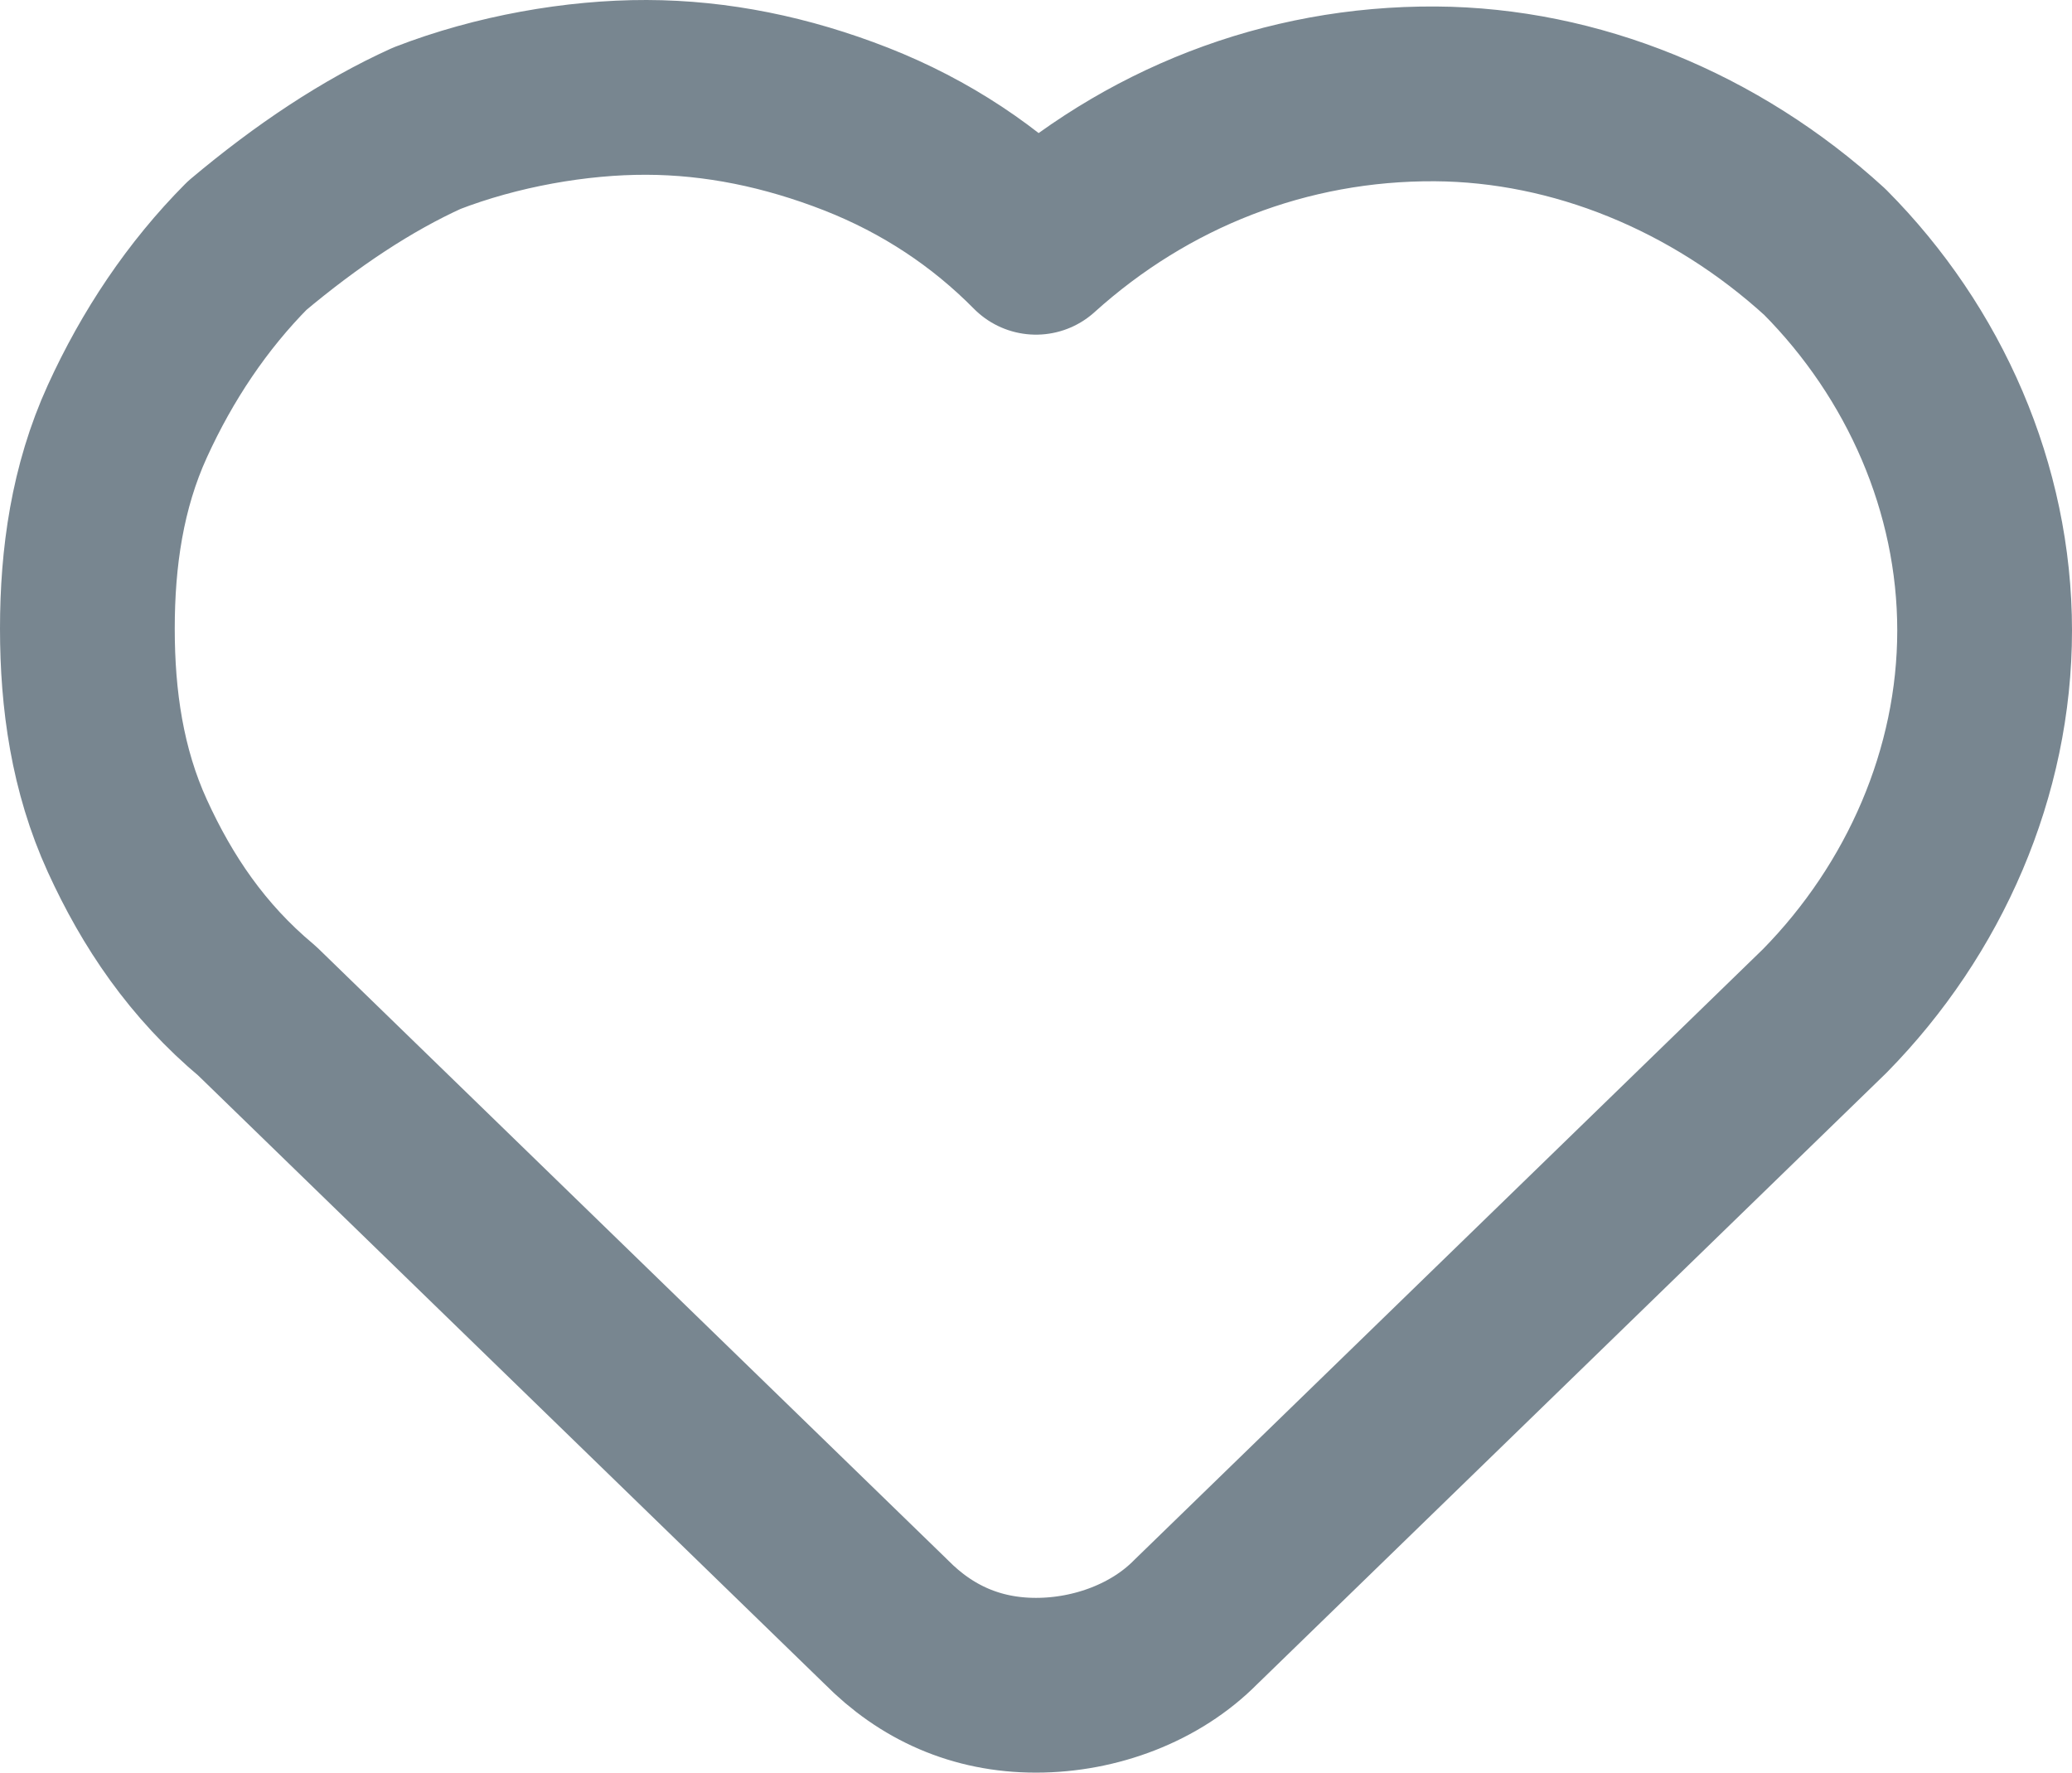
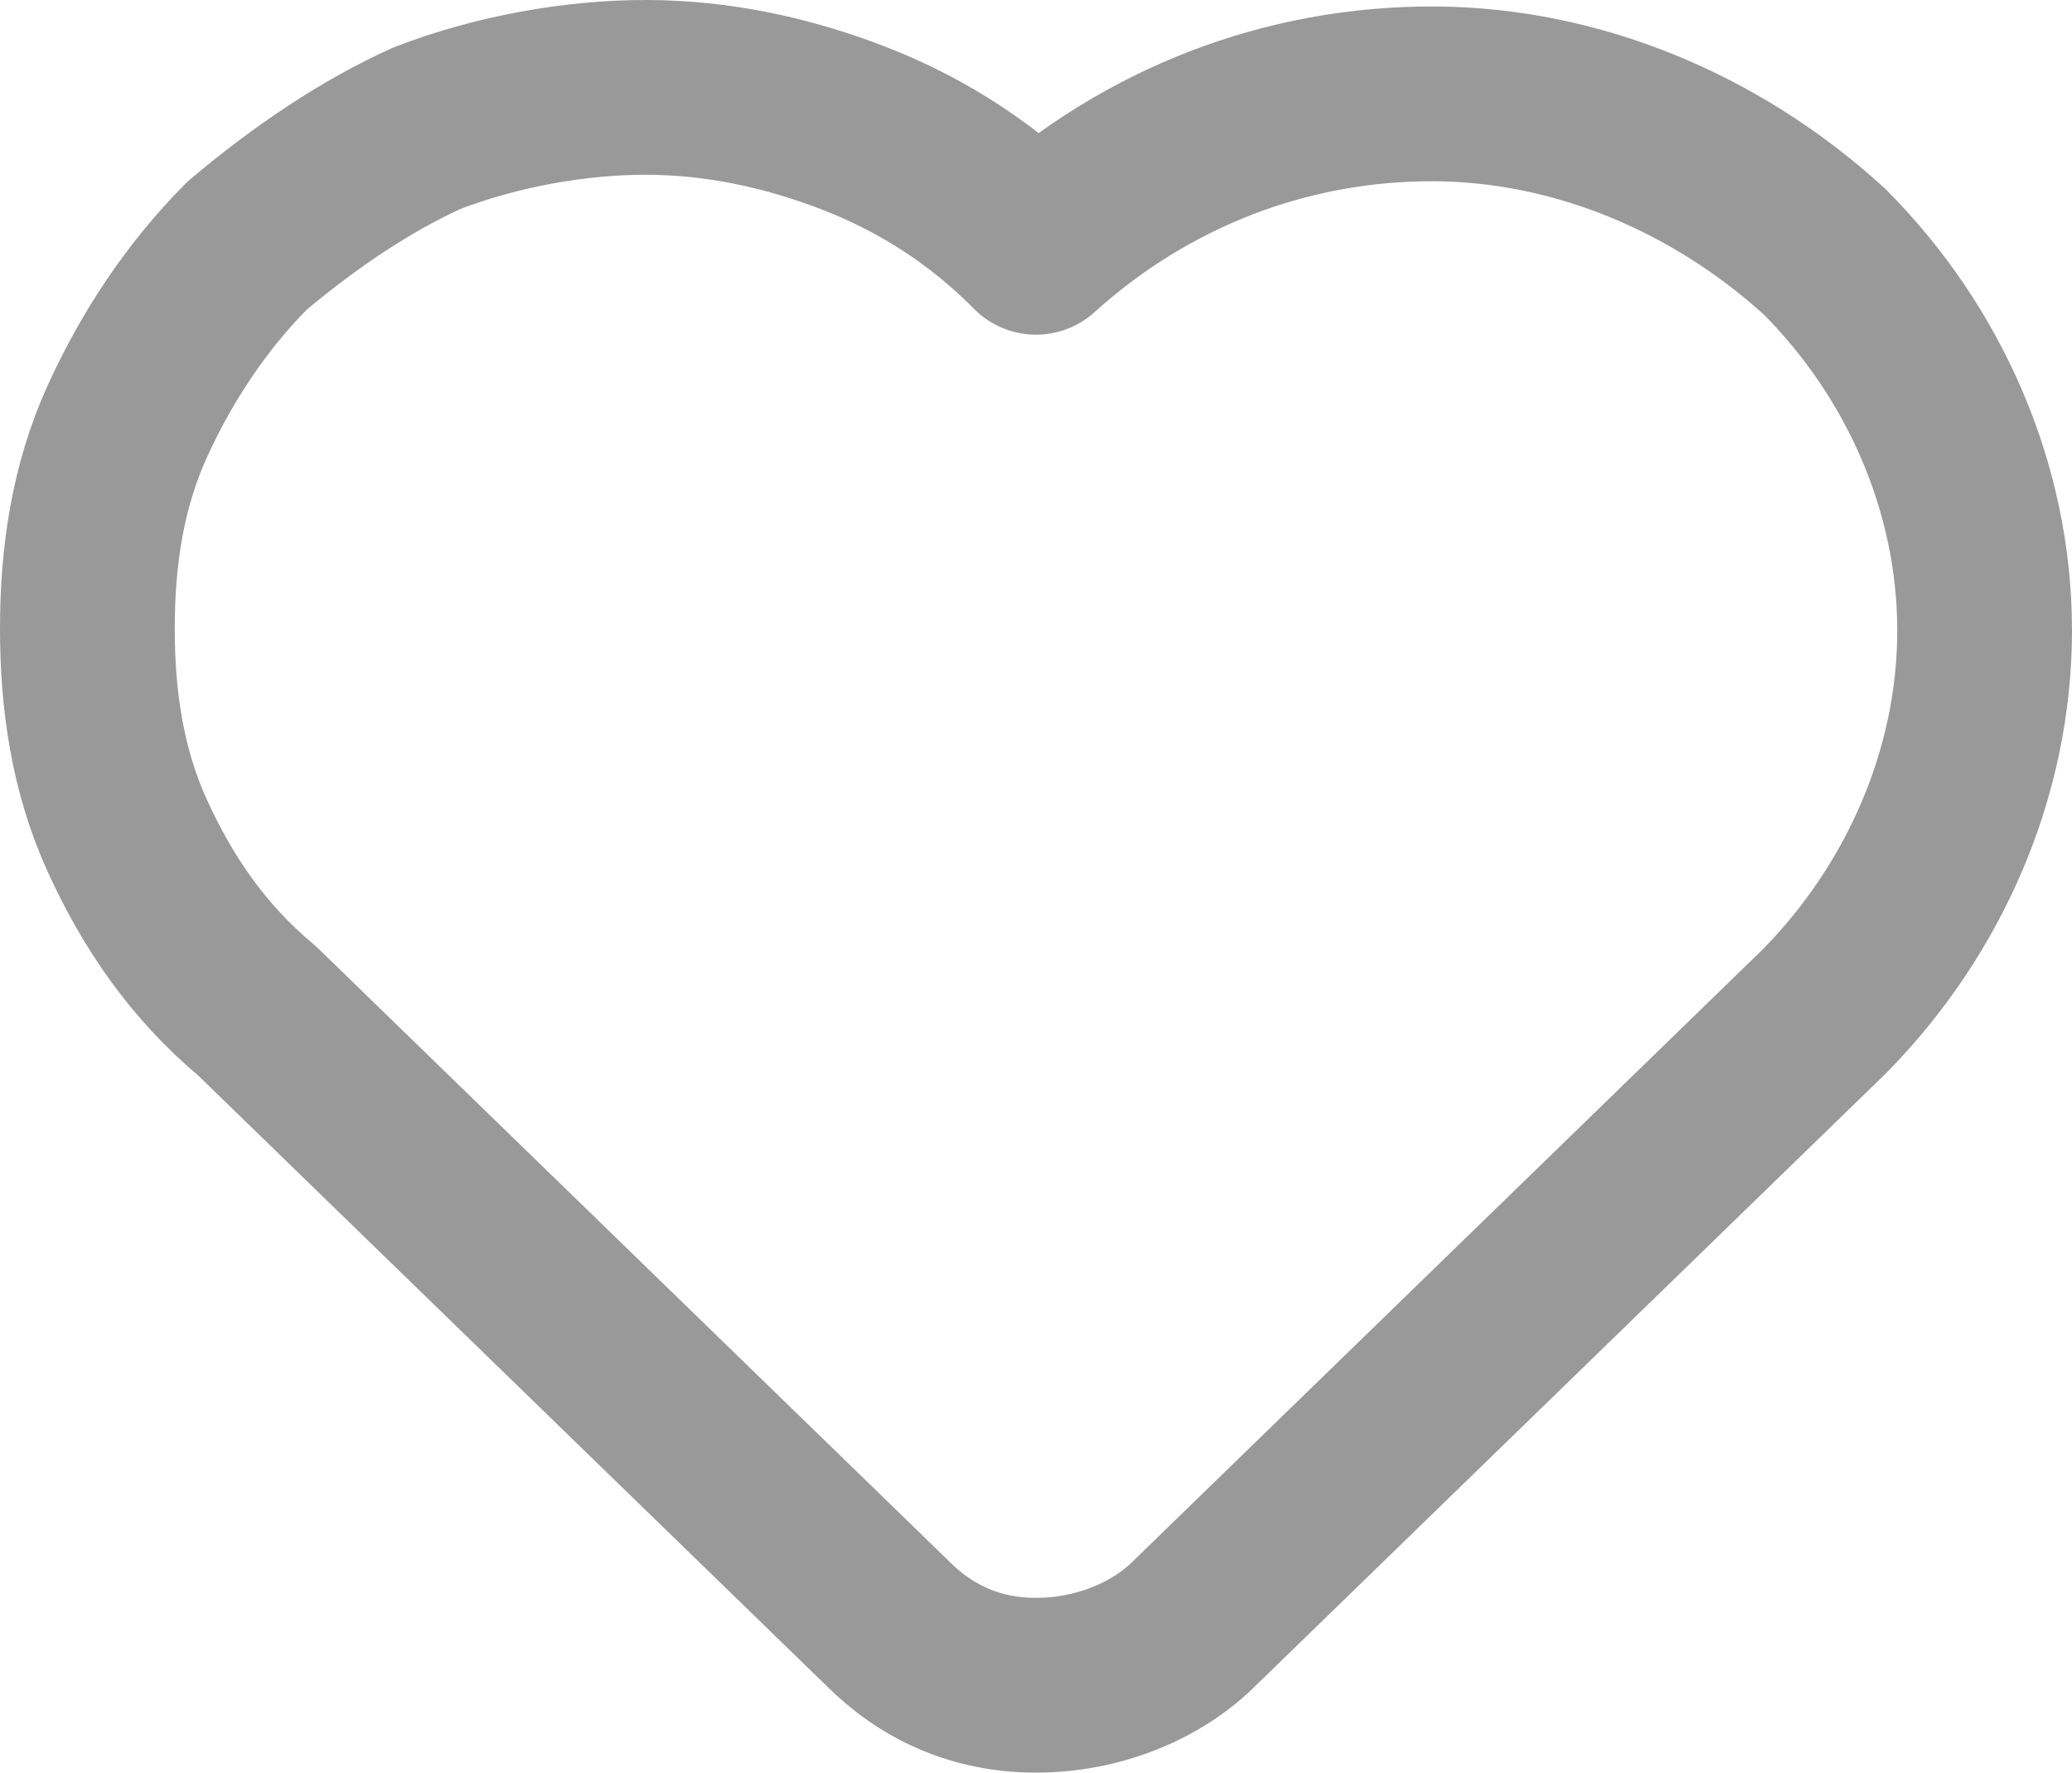
<svg xmlns="http://www.w3.org/2000/svg" width="20.75" height="17.75" viewBox="16721.625 407.125 20.75 17.75" fill="none">
-   <path d="M16733.6 423.367L16739.9 417.247C16740.9 416.229 16741.5 414.86 16741.5 413.438C16741.5 412.015 16740.9 410.654 16739.9 409.648C16738.8 408.643 16737.4 408.074 16736 408.065C16734.5 408.056 16733.1 408.608 16732 409.601C16731.5 409.095 16730.9 408.693 16730.2 408.418C16729.5 408.144 16728.8 408.002 16728.1 408C16727.4 407.998 16726.6 408.138 16725.9 408.409C16725.3 408.681 16724.7 409.08 16724.1 409.584C16723.6 410.087 16723.2 410.686 16722.9 411.344C16722.6 412.002 16722.5 412.707 16722.5 413.42C16722.5 414.132 16722.6 414.837 16722.9 415.494C16723.2 416.151 16723.6 416.747 16724.2 417.248L16730.5 423.367C16730.9 423.772 16731.4 424 16732 424C16732.6 424 16733.2 423.772 16733.6 423.367Z" stroke="#788690" stroke-width="1.75" stroke-linecap="round" stroke-linejoin="round" />
+   <path d="M16733.6 423.367L16739.9 417.247C16740.9 416.229 16741.5 414.86 16741.5 413.438C16741.5 412.015 16740.9 410.654 16739.9 409.648C16738.8 408.643 16737.4 408.074 16736 408.065C16734.5 408.056 16733.1 408.608 16732 409.601C16731.5 409.095 16730.9 408.693 16730.2 408.418C16729.5 408.144 16728.8 408.002 16728.1 408C16727.4 407.998 16726.6 408.138 16725.9 408.409C16725.3 408.681 16724.7 409.08 16724.1 409.584C16723.6 410.087 16723.2 410.686 16722.9 411.344C16722.6 412.002 16722.5 412.707 16722.5 413.42C16722.5 414.132 16722.6 414.837 16722.9 415.494C16723.2 416.151 16723.6 416.747 16724.2 417.248L16730.5 423.367C16730.9 423.772 16731.4 424 16732 424C16732.6 424 16733.2 423.772 16733.6 423.367Z" stroke="#999999" stroke-width="1.75" stroke-linecap="round" stroke-linejoin="round" />
</svg>
